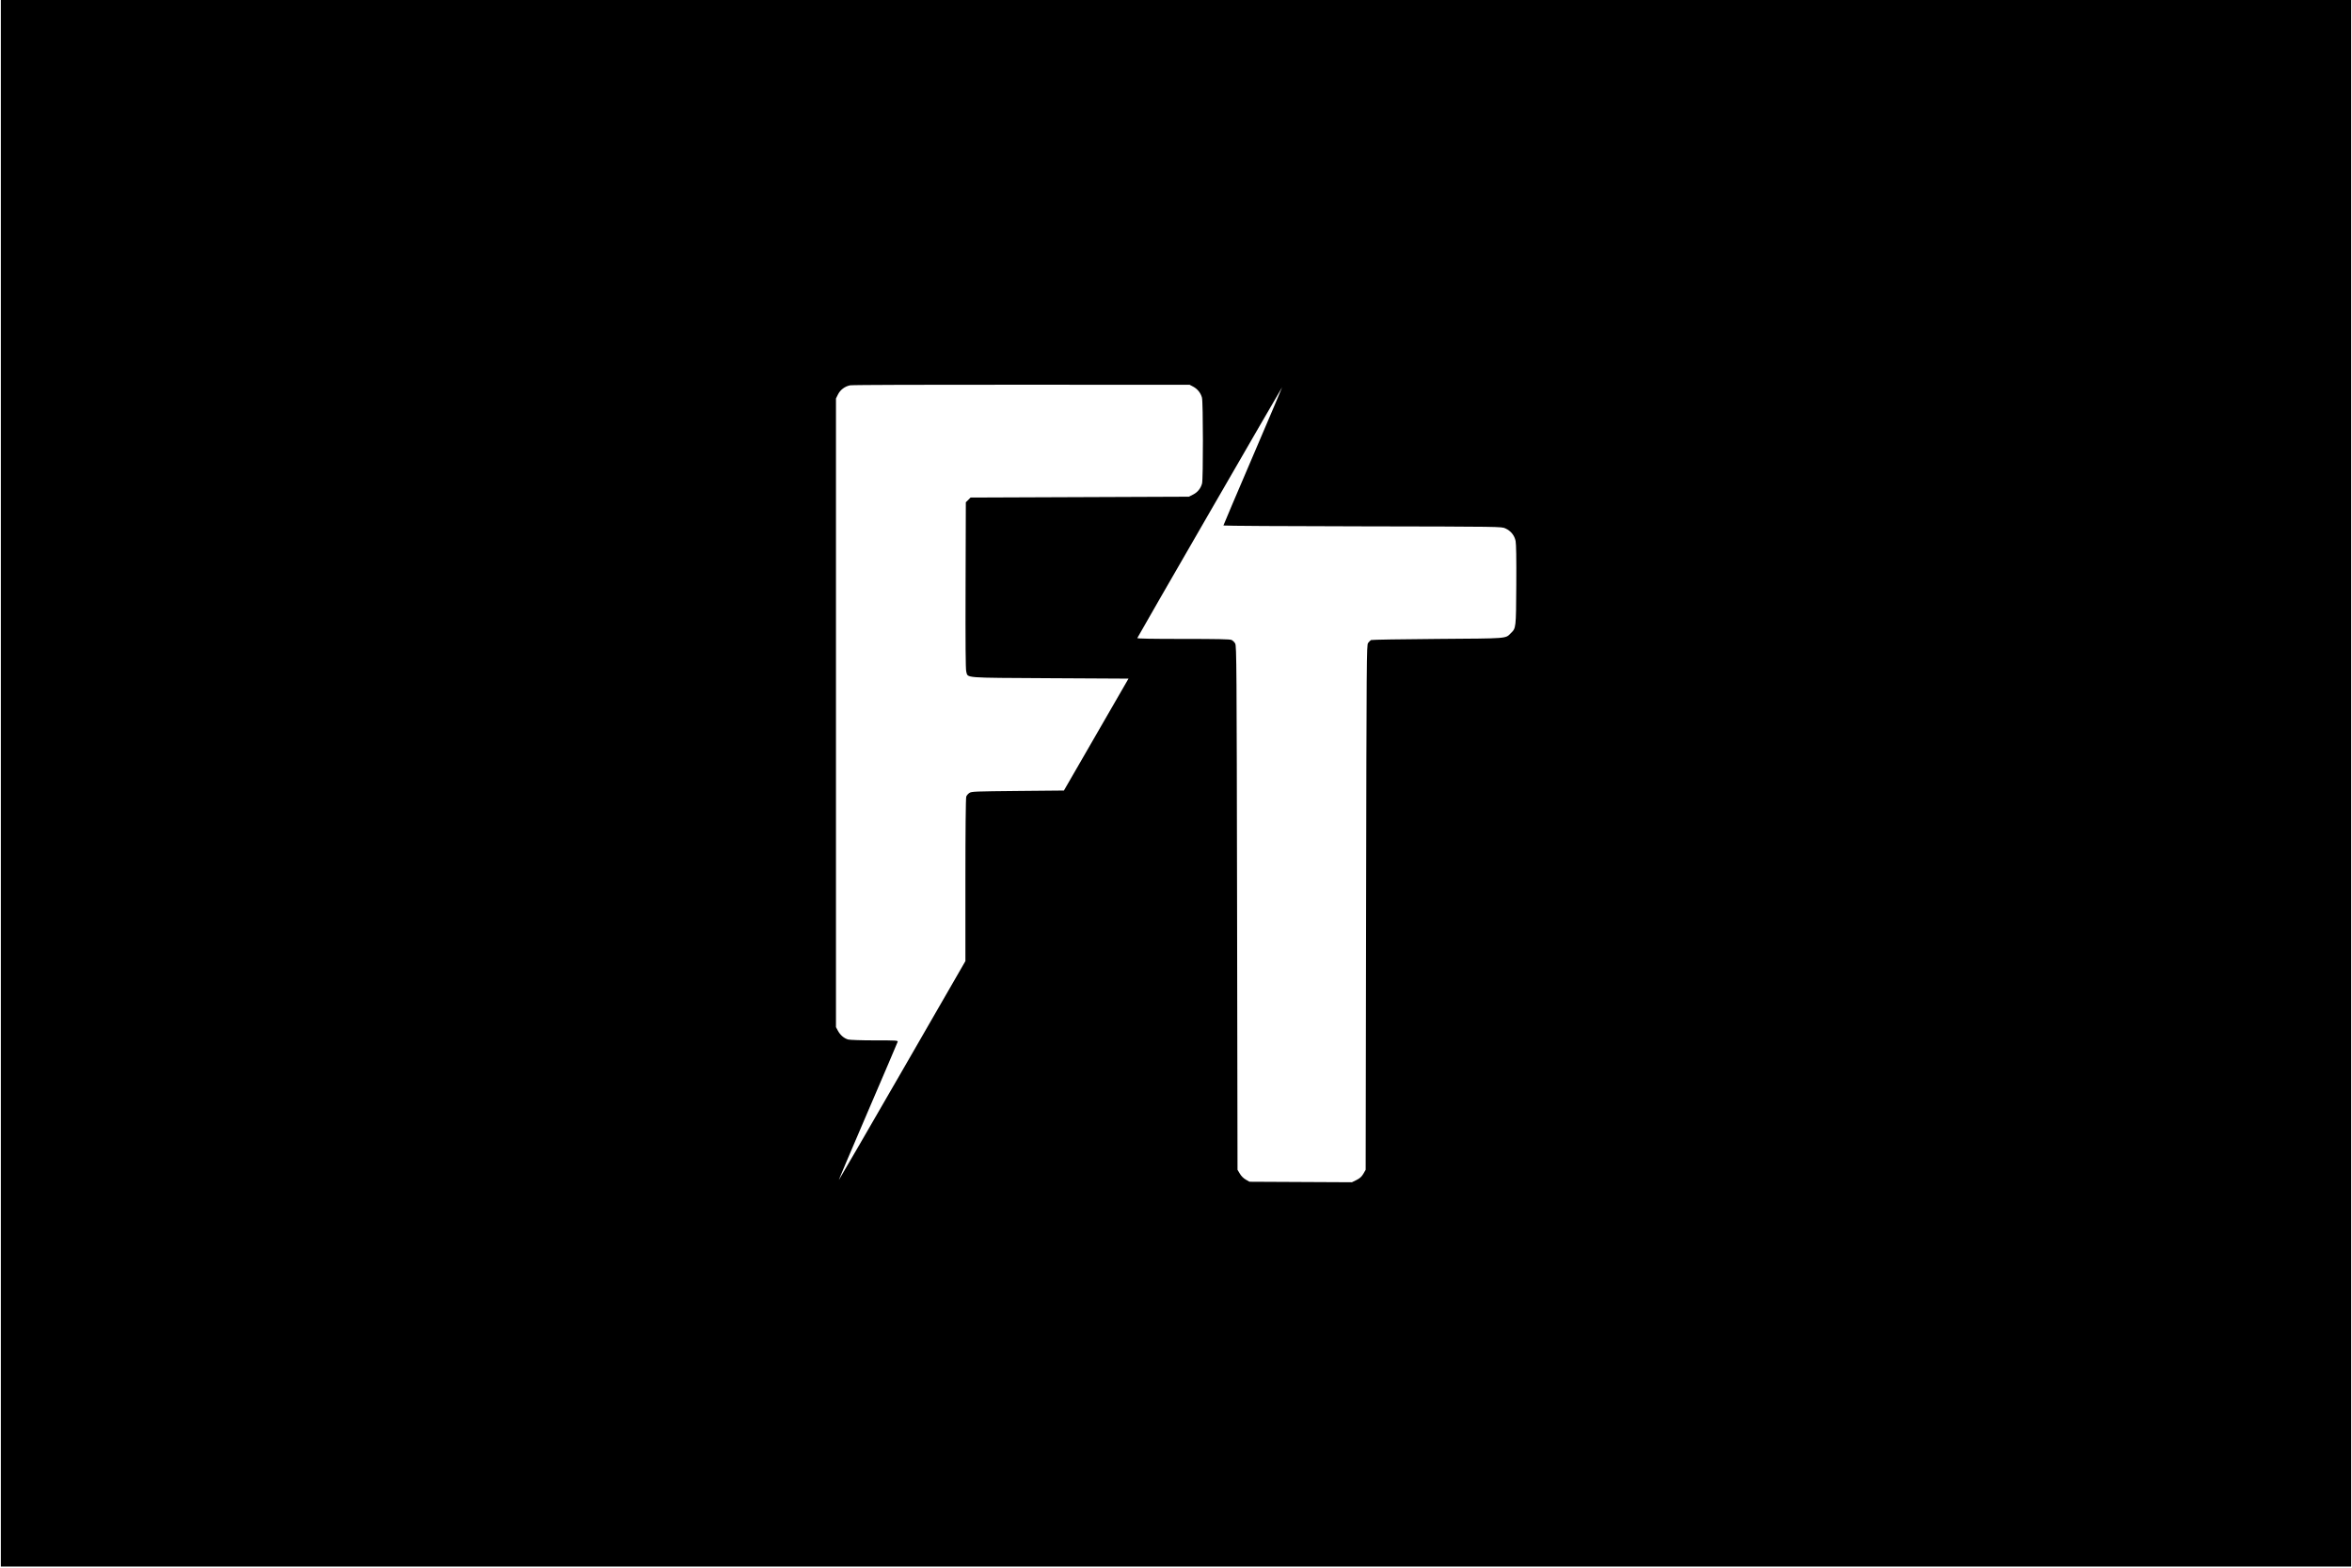
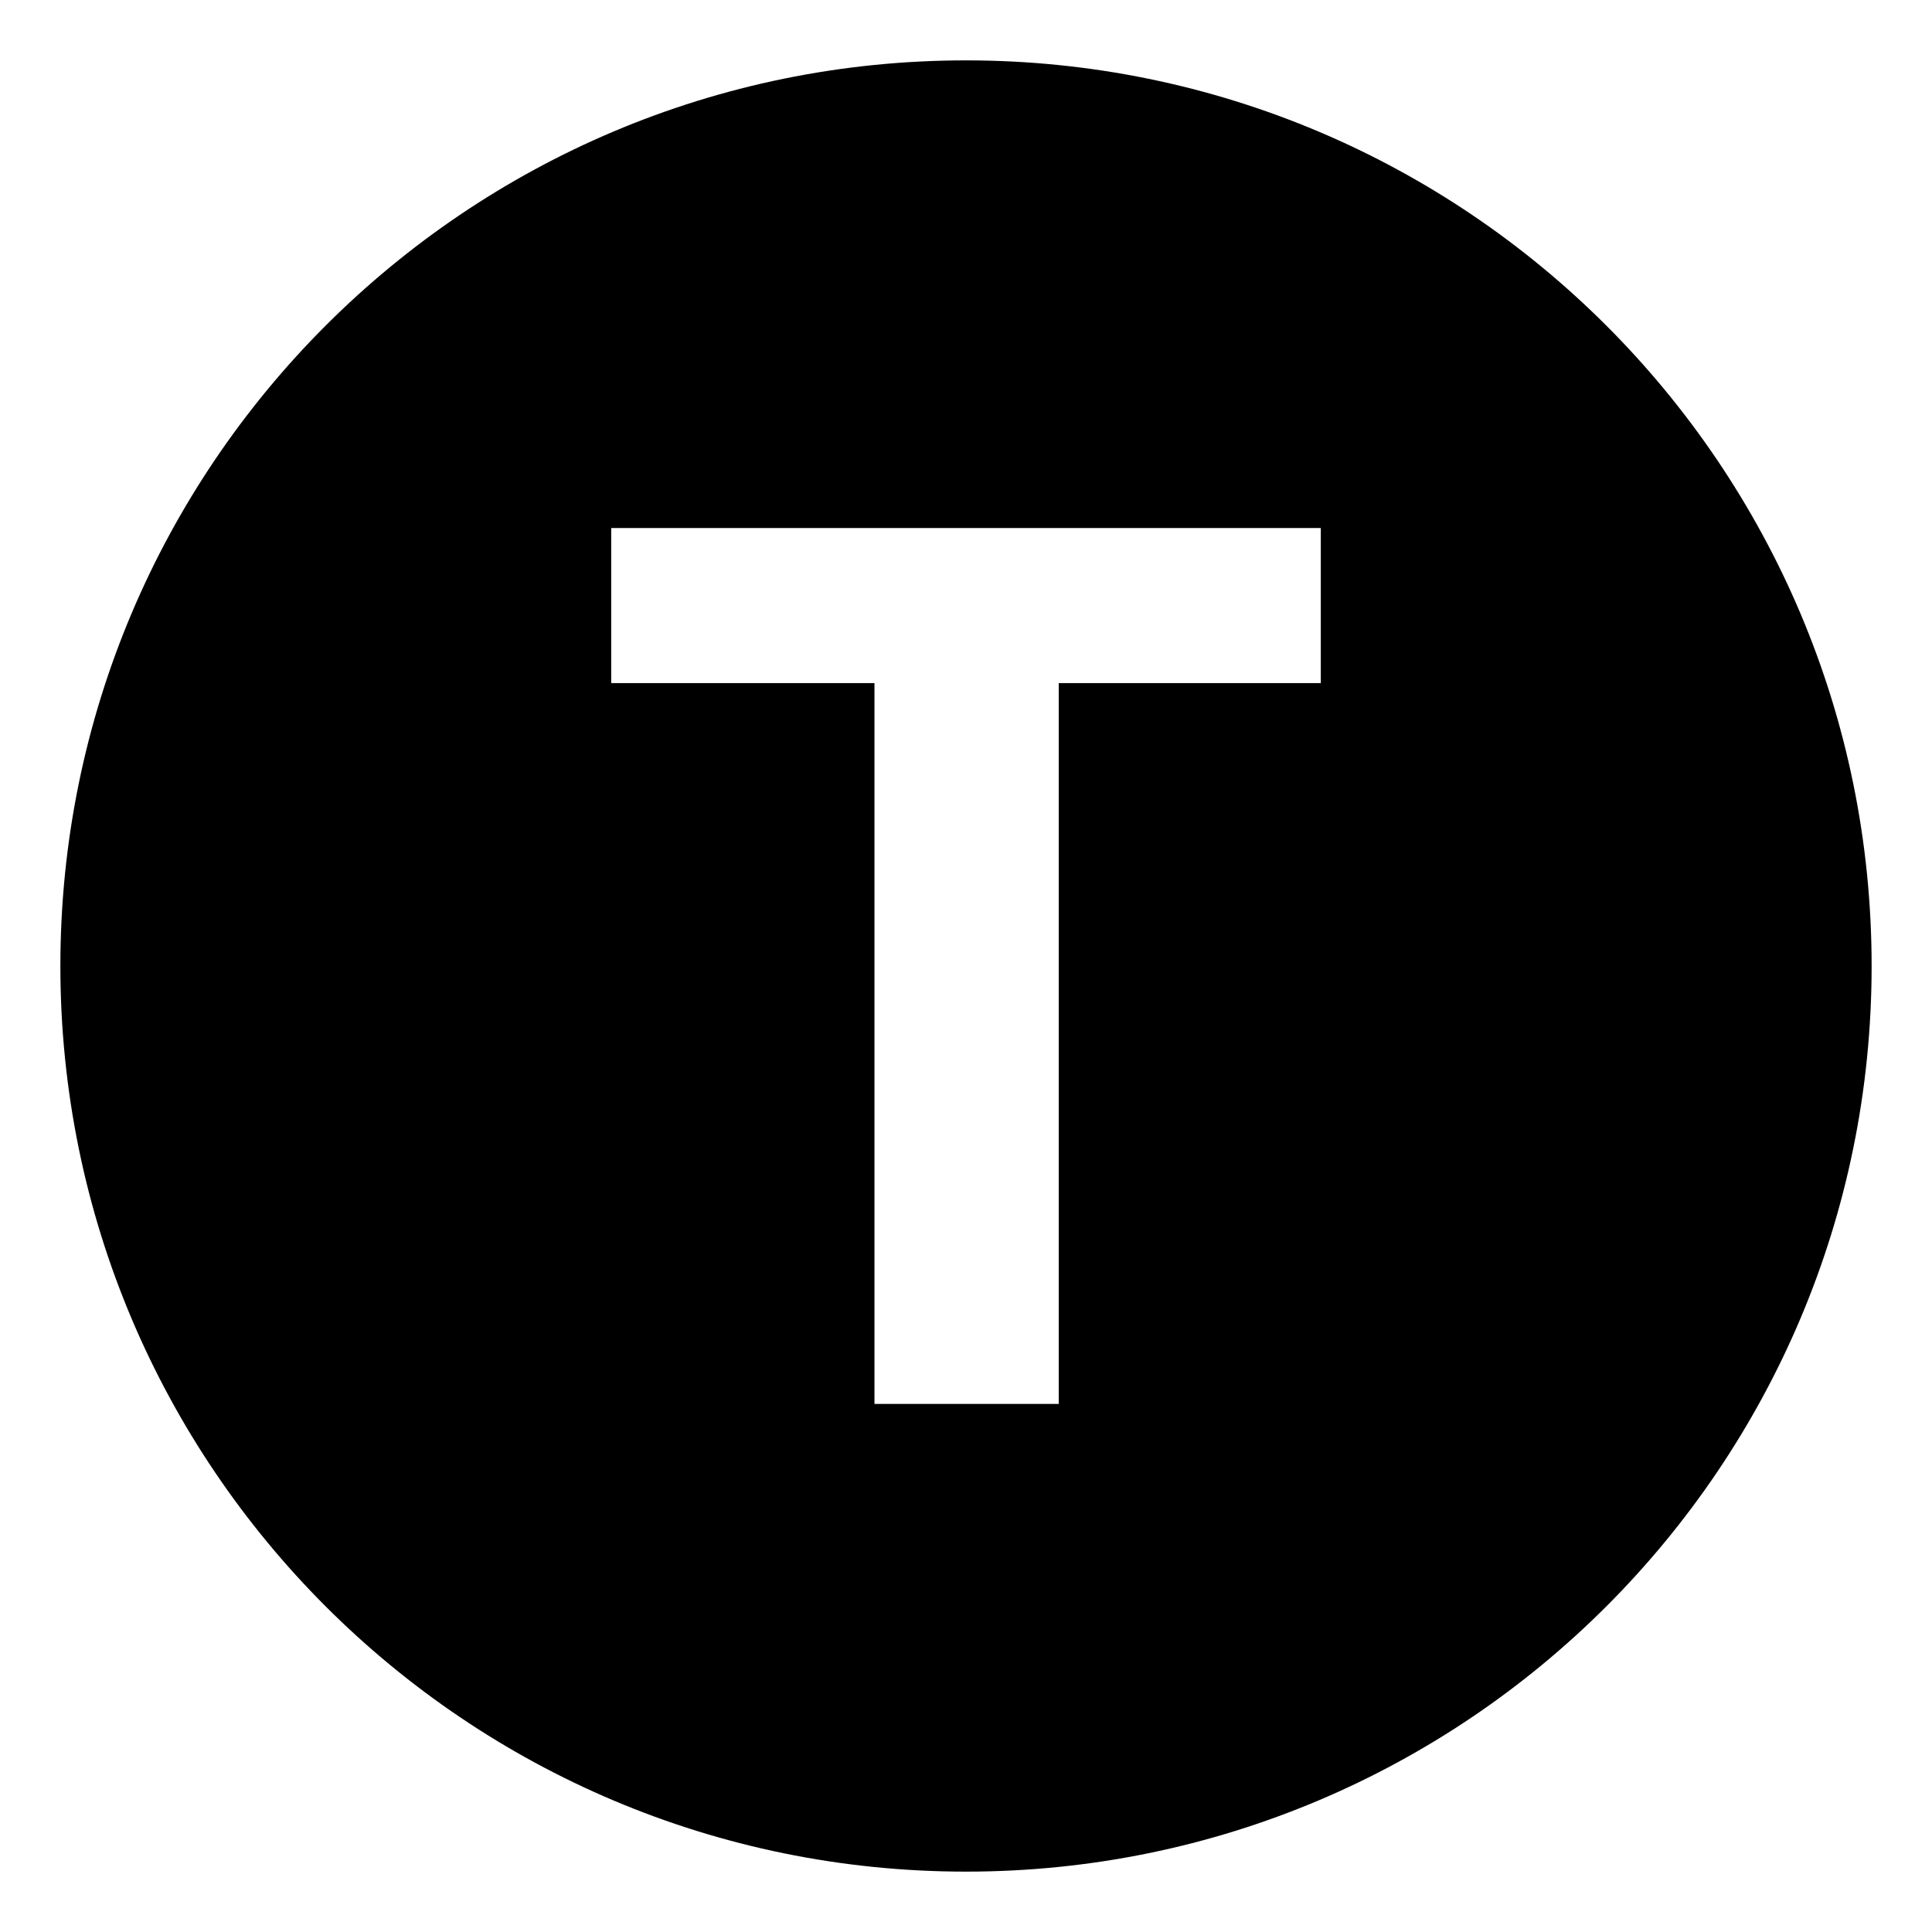
- <svg xmlns="http://www.w3.org/2000/svg" version="1.0" width="2753pt" height="1835pt" viewBox="0 0 2753 1835" preserveAspectRatio="xMidYMid meet">
-   <g transform="translate(0,1835) scale(0.1,-0.1)" fill="#000000" stroke="none">
-     <path d="M10 9180 l0 -9170 13755 0 13755 0 0 9170 0 9170 -13755 0 -13755 0 0 -9170z m13957 4643 c50 -27 87 -73 102 -128 14 -52 15 -955 1 -1006 -17 -59 -52 -102 -105 -129 l-50 -25 -1277 -5 -1278 -5 -27 -28 -28 -27 -3 -973 c-2 -680 0 -983 8 -1010 22 -77 -46 -71 982 -77 l917 -5 -378 -655 -378 -655 -539 -5 c-498 -5 -542 -6 -567 -23 -16 -10 -32 -29 -37 -43 -6 -16 -10 -396 -10 -976 l0 -950 -736 -1277 c-405 -702 -740 -1280 -745 -1285 -5 -5 147 352 337 795 190 442 348 812 351 822 5 16 -12 17 -268 17 -158 0 -290 5 -311 10 -49 14 -93 52 -121 104 l-22 41 0 3680 0 3680 23 46 c27 55 81 96 143 108 24 5 923 8 2009 7 l1965 -1 42 -22z m698 -813 c-190 -443 -345 -808 -345 -812 0 -4 732 -9 1628 -10 1625 -3 1627 -3 1672 -24 64 -29 106 -81 120 -147 7 -37 10 -201 8 -518 -3 -508 -3 -502 -64 -562 -65 -65 -24 -61 -859 -67 -418 -3 -768 -9 -777 -13 -9 -5 -25 -21 -35 -35 -17 -26 -18 -156 -23 -3097 l-5 -3070 -27 -47 c-21 -35 -41 -53 -81 -73 l-53 -26 -600 3 -599 3 -43 25 c-27 15 -54 42 -70 70 l-27 45 -5 3065 c-5 2842 -6 3067 -22 3096 -9 16 -28 35 -43 42 -19 9 -169 12 -566 12 -363 0 -540 3 -537 10 5 16 1693 2938 1695 2936 2 -1 -153 -364 -342 -806z" />
-   </g>
+ <svg xmlns="http://www.w3.org/2000/svg" width="800px" height="800px" viewBox="0 0 64 64" aria-hidden="true" role="img" class="iconify iconify--emojione-monotone" preserveAspectRatio="xMidYMid meet">
+   <path d="M32 2C15.432 2 2 15.431 2 32c0 16.569 13.432 30 30 30s30-13.432 30-30C62 15.431 48.568 2 32 2m11.754 20.629h-8.682v23.878h-6.104V22.629h-8.721v-5.138h23.506v5.138z" fill="#000000" />
</svg>
